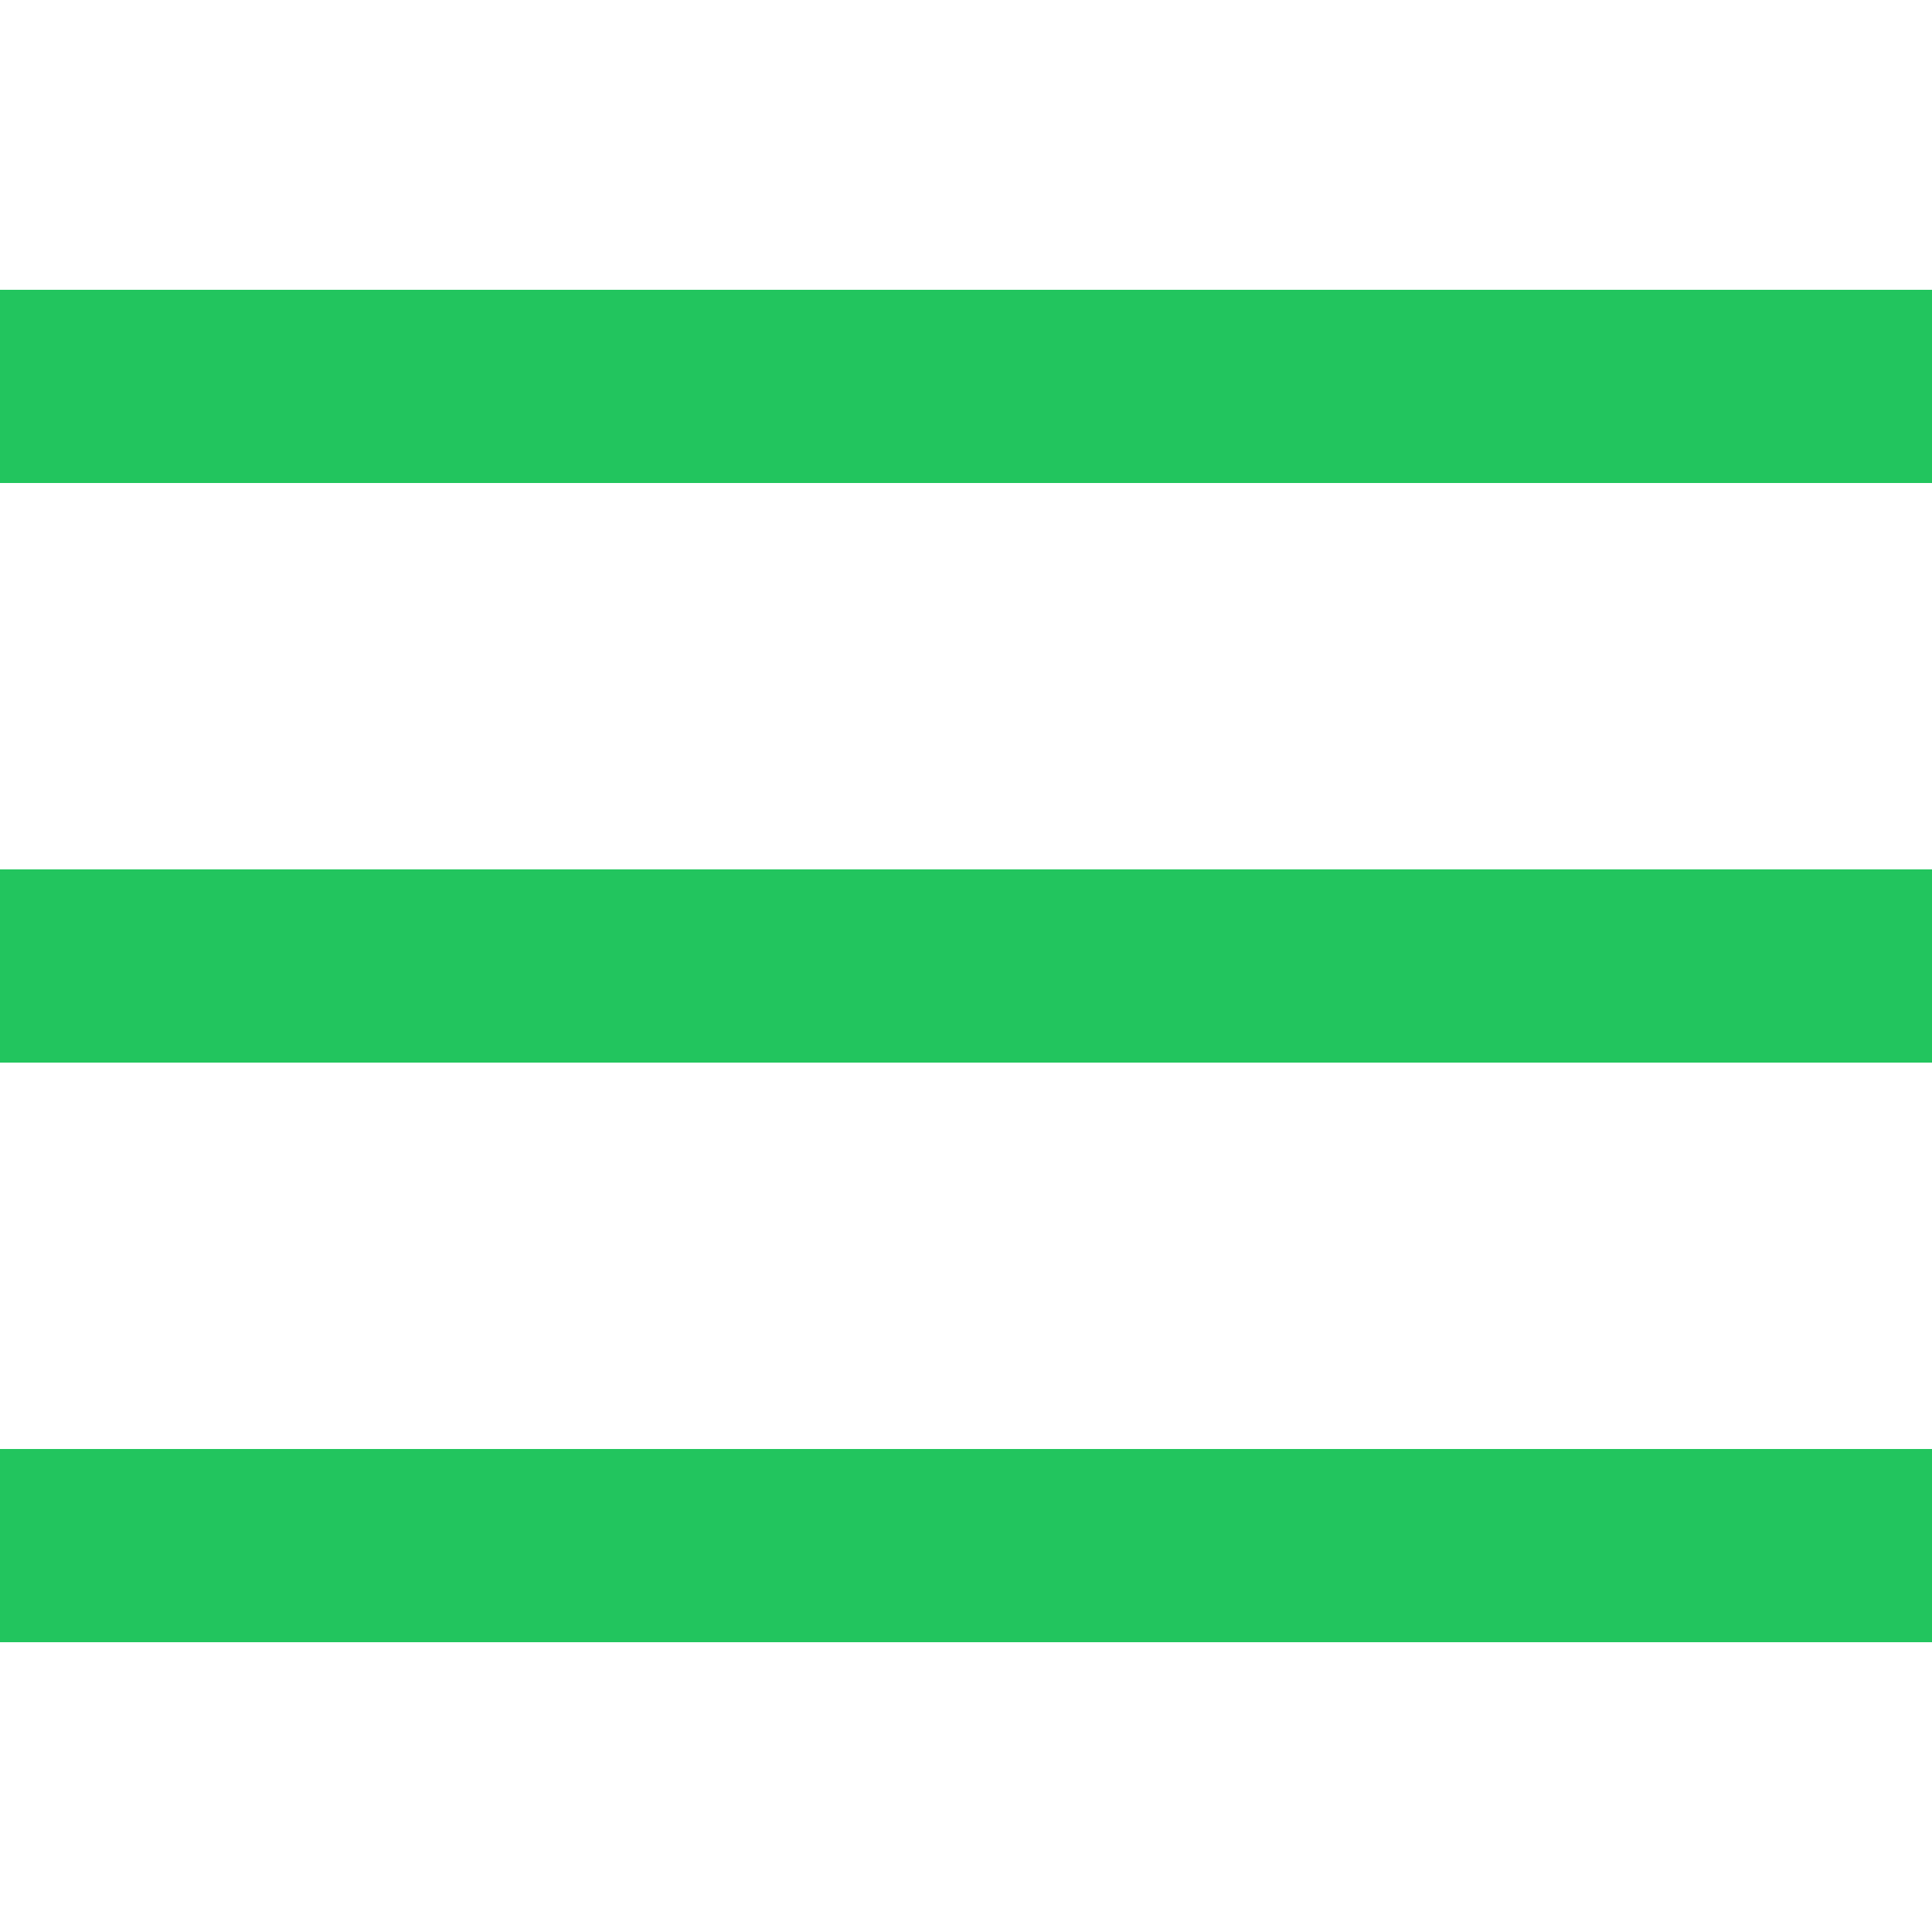
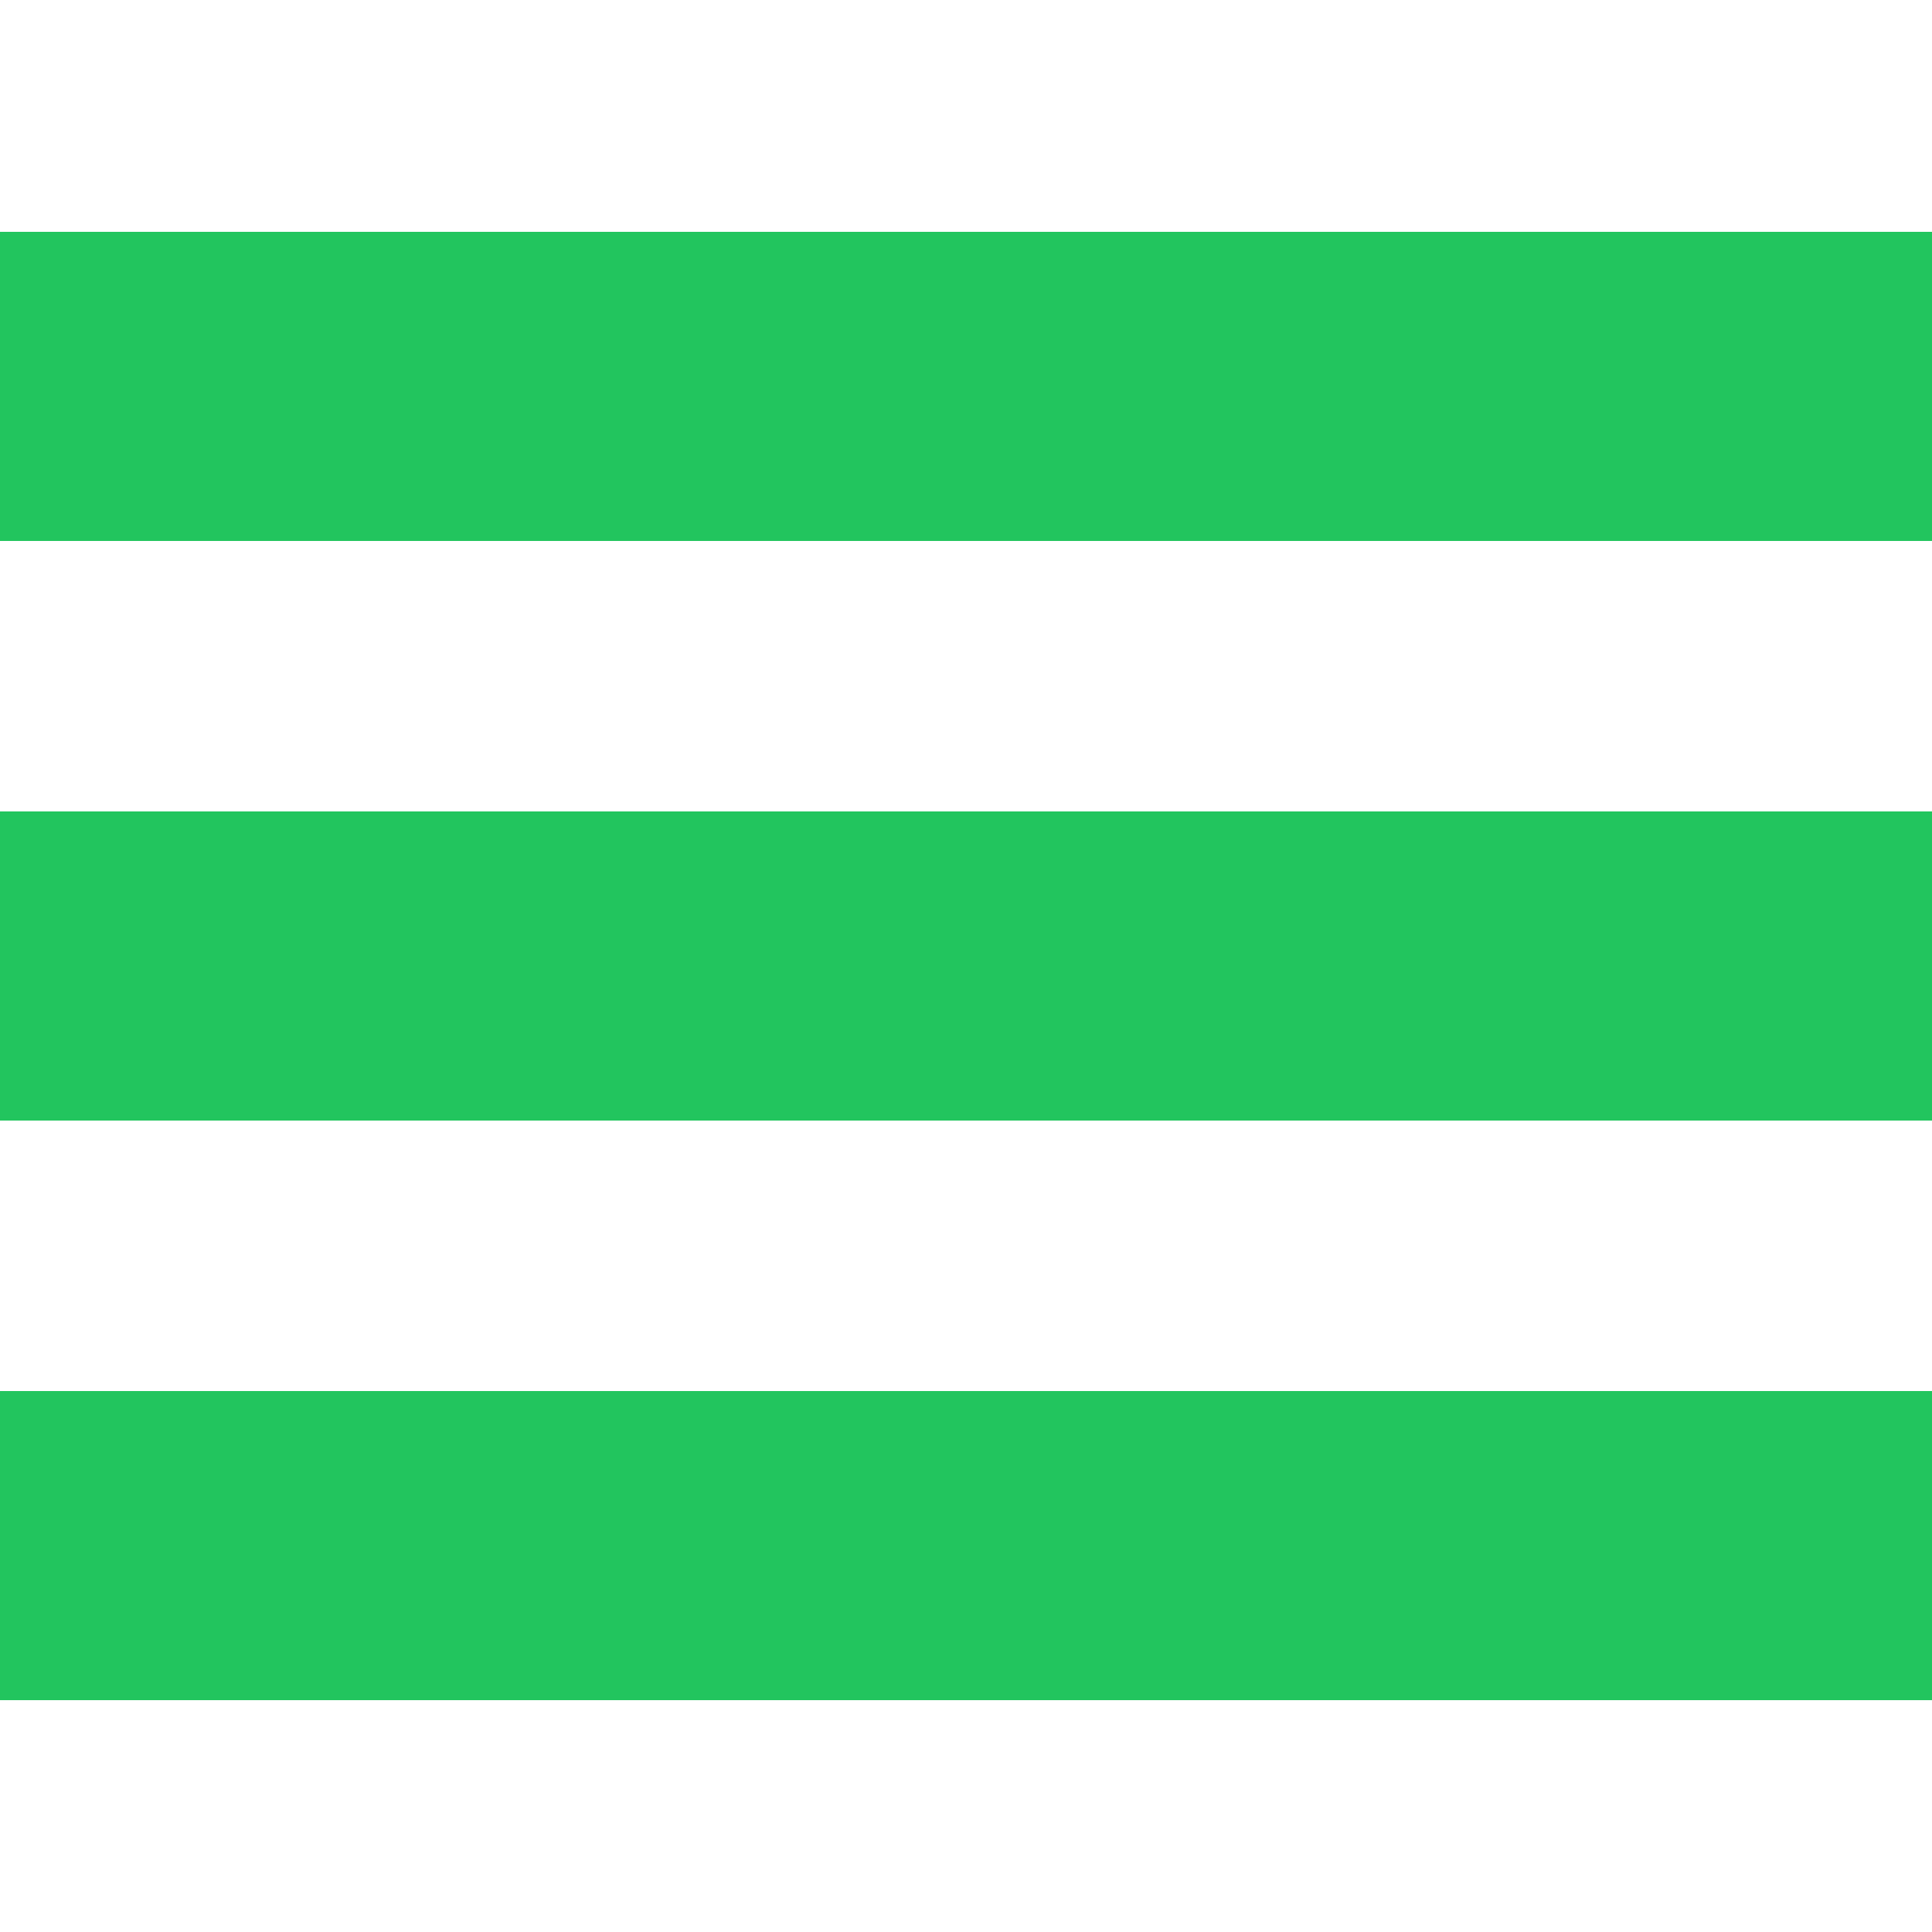
<svg xmlns="http://www.w3.org/2000/svg" fill="#22C55E" viewBox="0 0 50 50" width="50px" height="50px">
-   <path d="M 0 7.5 L 0 12.5 L 50 12.5 L 50 7.5 Z M 0 22.5 L 0 27.5 L 50 27.5 L 50 22.5 Z M 0 37.5 L 0 42.5 L 50 42.5 L 50 37.5 Z" />
+   <path d="     M 0 6  L 0 14  L 50 14  L 50 6  Z     M 0 21 L 0 29 L 50 29 L 50 21 Z     M 0 36 L 0 44 L 50 44 L 50 36 Z   " />
</svg>
